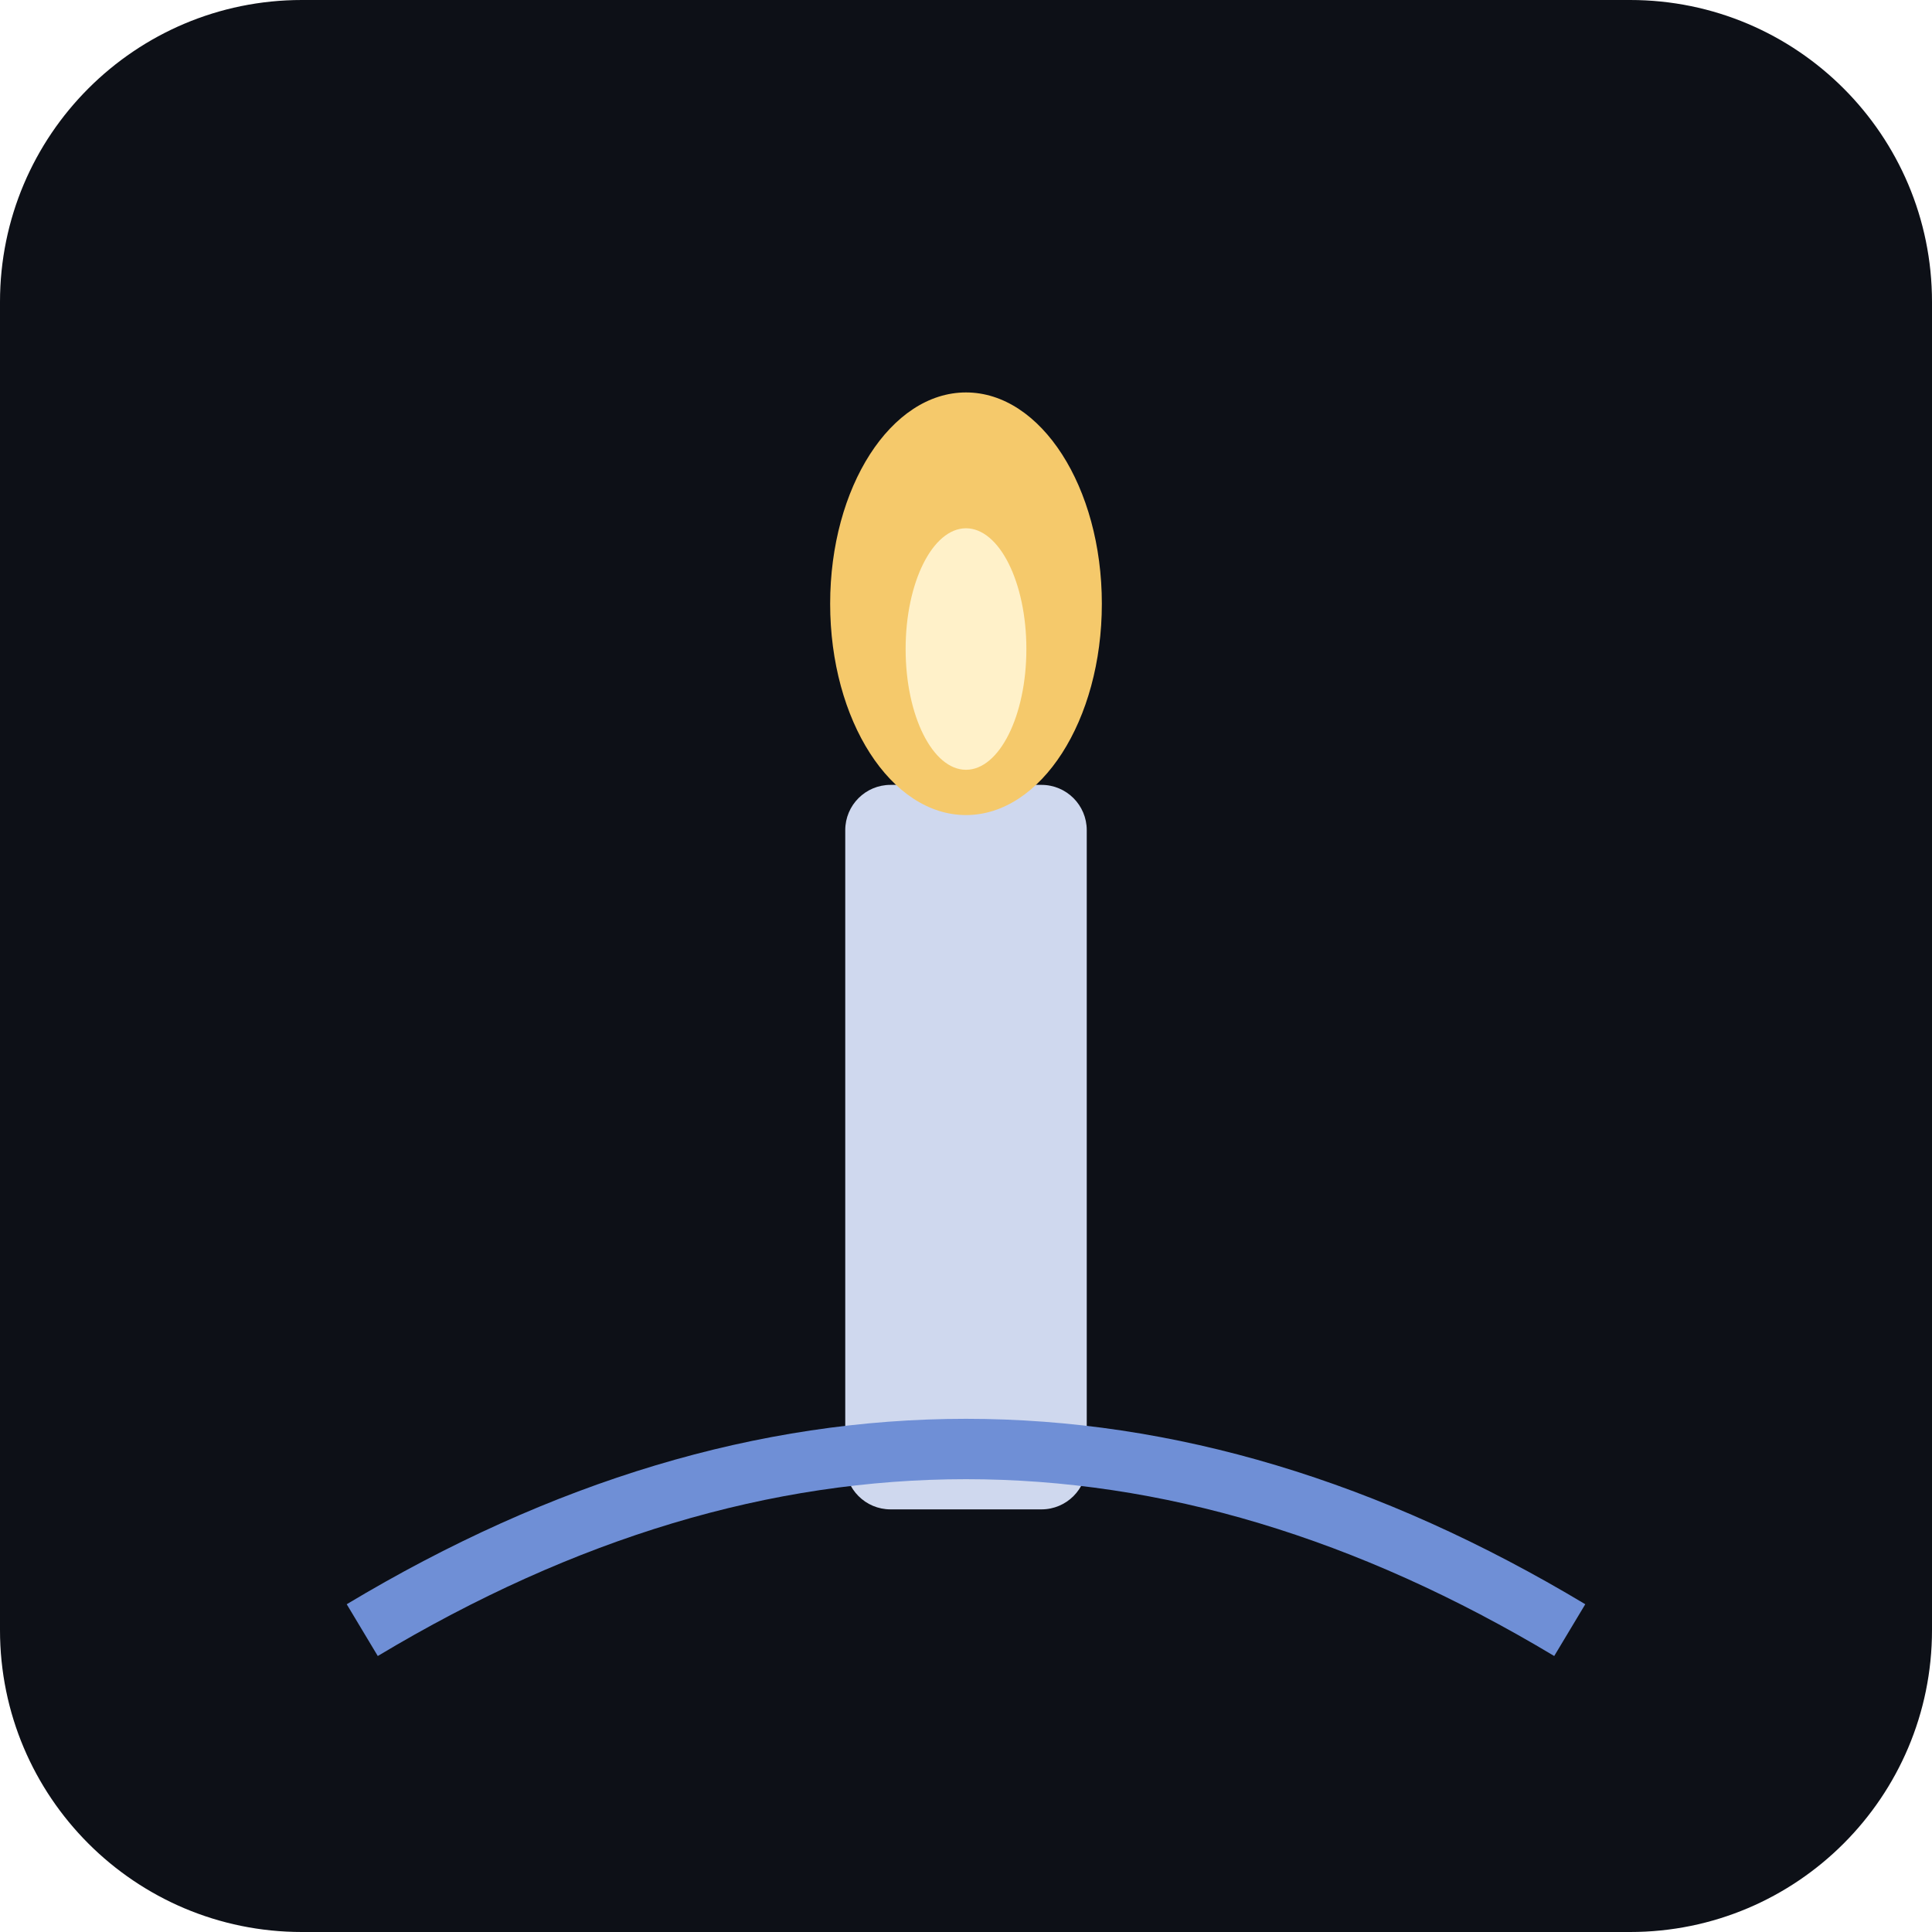
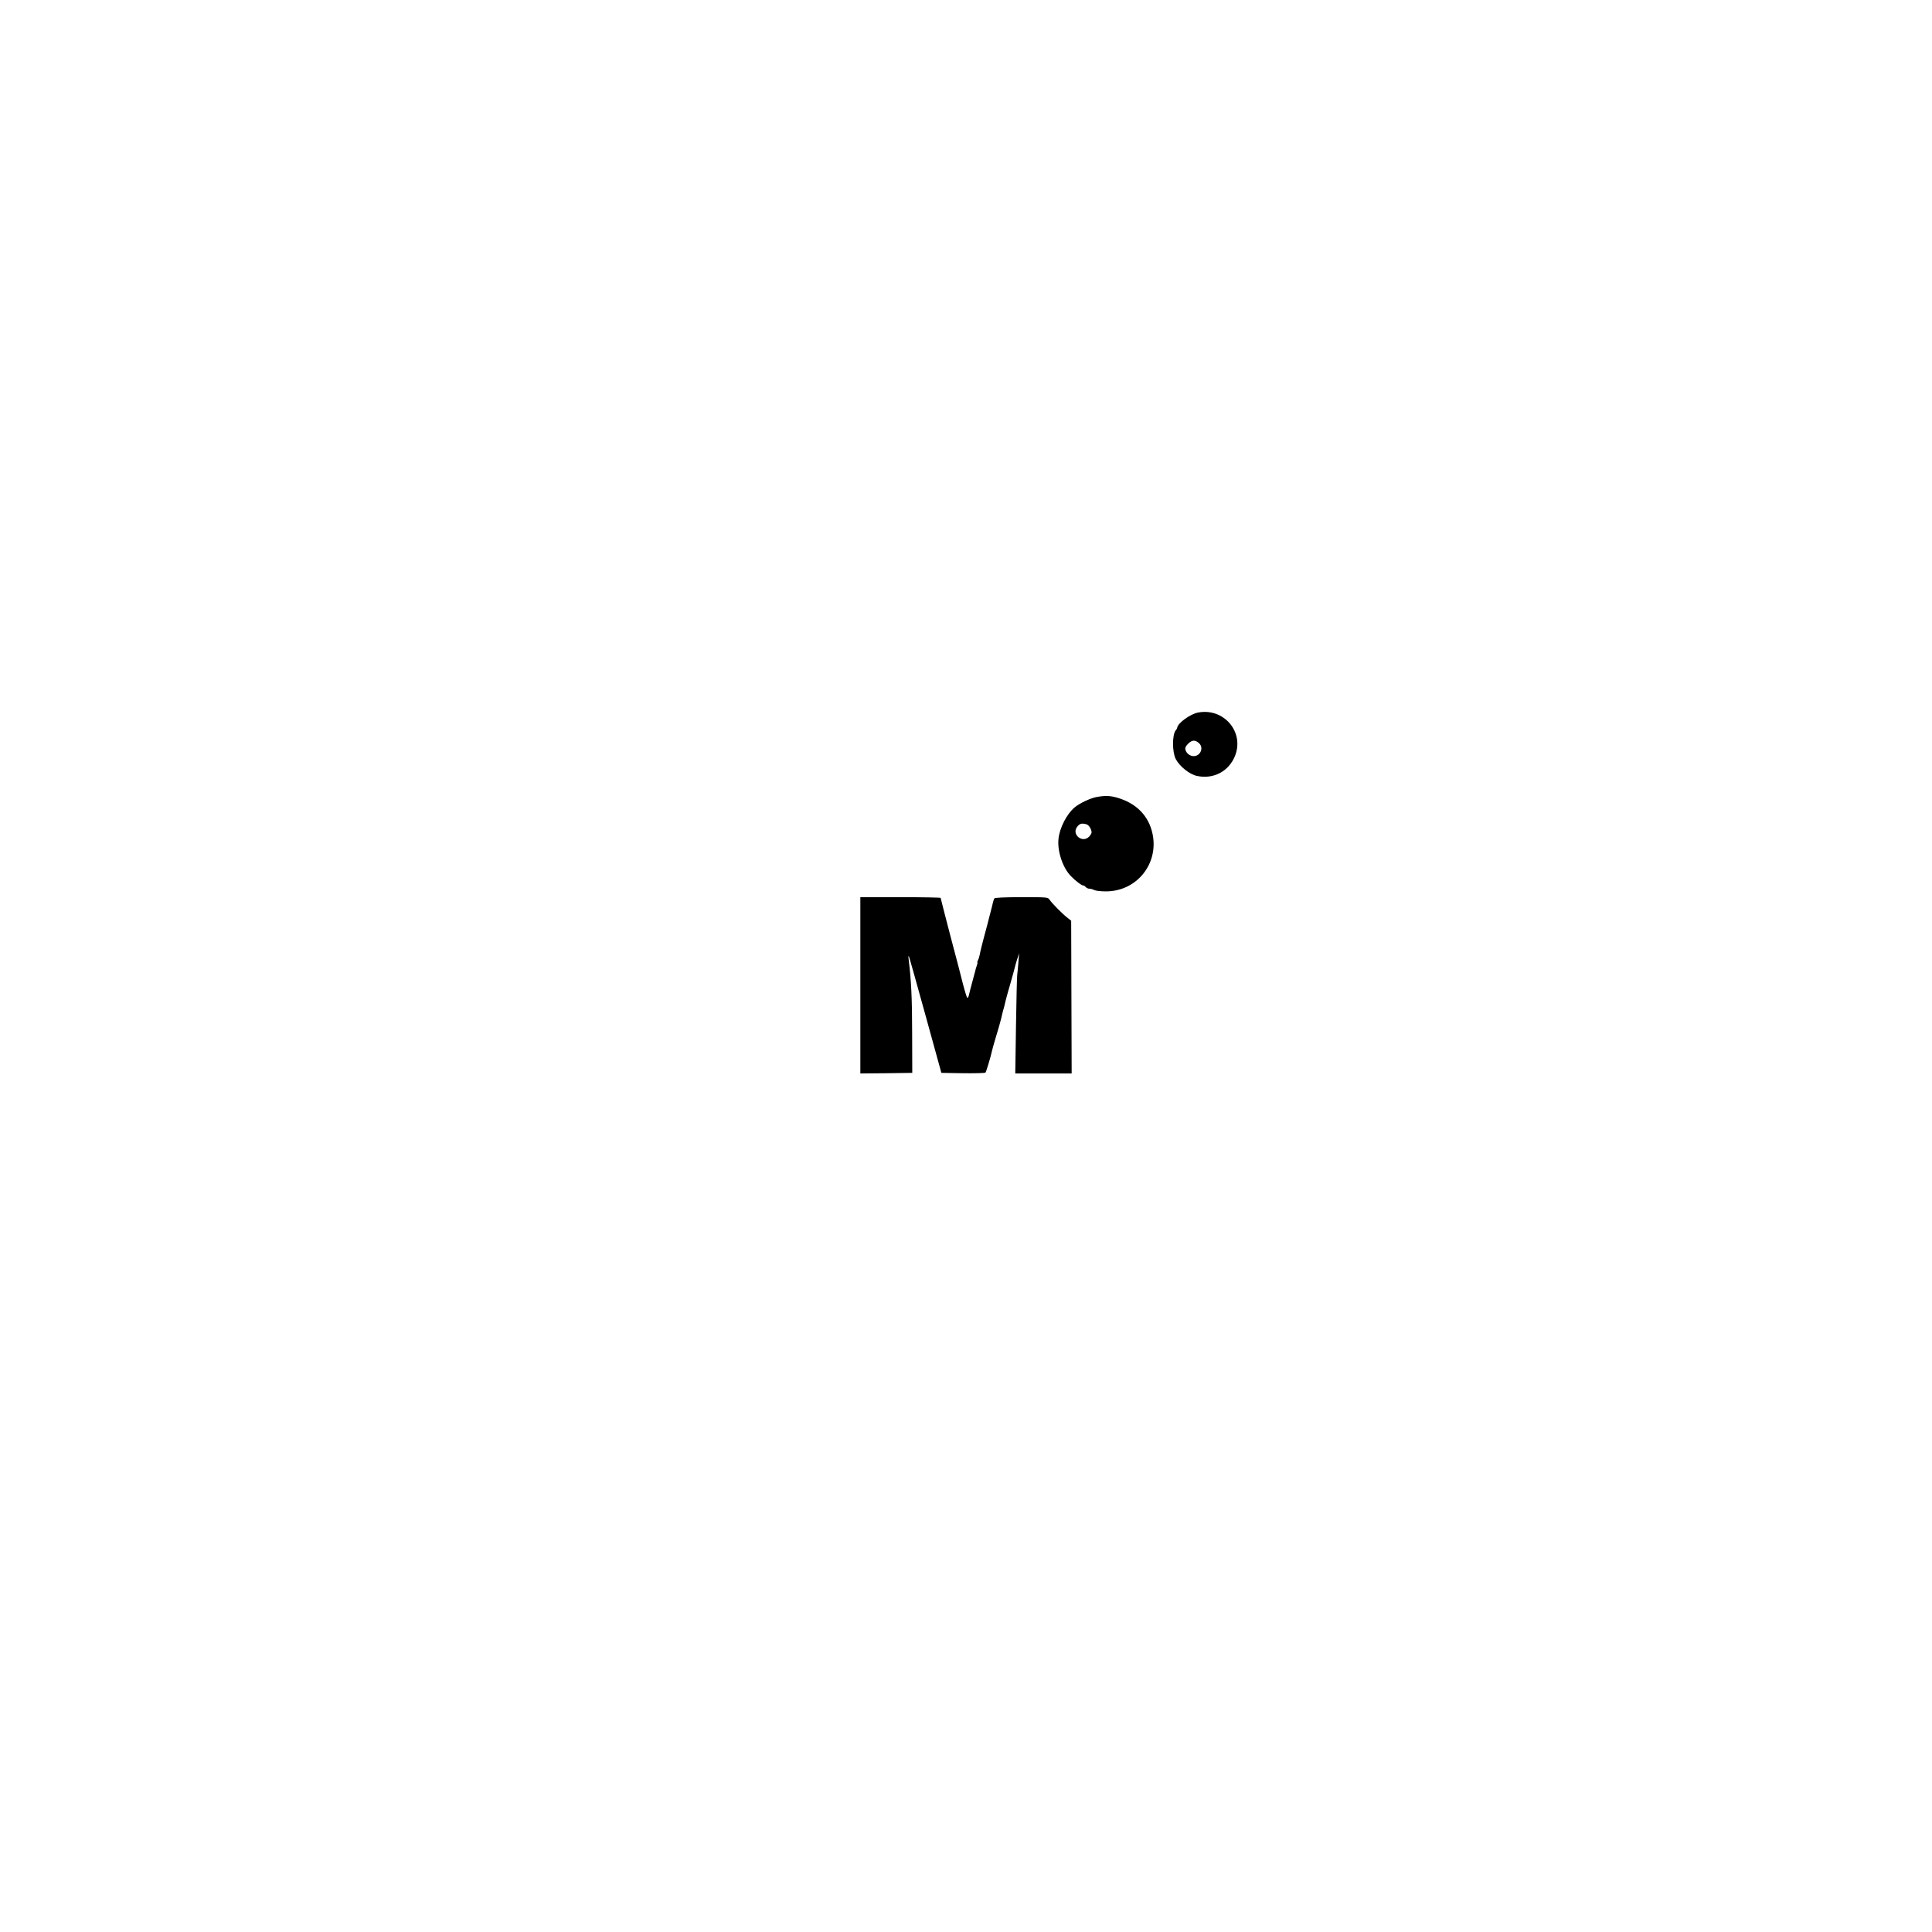
- <svg xmlns="http://www.w3.org/2000/svg" width="128" height="128" viewBox="0 0 128 128">
-   <rect width="128" height="128" rx="20" fill="#0d1017" />
-   <rect x="56" y="52" width="16" height="48" rx="3" fill="#cfd8ee" />
-   <ellipse cx="64" cy="40" rx="9" ry="14" fill="#f5c96b" />
-   <ellipse cx="64" cy="43" rx="4" ry="8" fill="#fff1c9" />
-   <path d="M24 108 Q64 84 104 108" stroke="#6f8fd6" stroke-width="4" fill="none" />
+ <svg xmlns="http://www.w3.org/2000/svg" version="1.0" width="1600pt" height="1600pt" viewBox="0 0 1600 1600" preserveAspectRatio="xMidYMid meet">
+   <g transform="translate(0,1600) scale(0.1,-0.1)" fill="#000000" stroke="none">
+     <path d="M9922 10099 c-65 -12 -169 -88 -173 -126 0 -5 -6 -14 -12 -21 -30 -37 -30 -179 0 -238 33 -62 114 -127 176 -140 136 -29 262 37 314 164 81 198 -91 402 -305 361z m8 -254 c41 -37 12 -107 -45 -107 -30 0 -61 24 -68 54 -4 14 3 30 23 49 32 32 58 33 90 4z" />
+     <path d="M9080 9399 c-53 -10 -139 -51 -181 -86 -65 -55 -124 -170 -133 -260 -11 -103 36 -242 104 -310 39 -40 90 -78 100 -76 4 1 14 -4 20 -12 7 -8 21 -15 32 -15 11 0 29 -5 40 -11 11 -6 55 -11 97 -11 254 0 438 227 386 476 -32 152 -137 257 -300 302 -56 15 -98 16 -165 3z m-84 -225 c21 -5 44 -41 44 -68 0 -7 -9 -22 -20 -34 -55 -59 -149 18 -99 81 21 27 36 31 75 21z" />
+     <path d="M7125 7840 l0 -730 215 2 215 3 -1 330 c0 286 -8 442 -29 610 -3 22 -2 33 2 25 4 -8 66 -229 138 -490 l131 -475 179 -3 c98 -1 182 1 186 5 7 8 43 128 55 183 3 14 18 68 34 120 16 52 34 115 40 140 6 25 13 53 15 63 3 9 7 25 10 35 2 9 9 37 15 62 6 25 25 92 42 150 16 58 32 114 34 125 2 11 11 40 19 65 l15 45 -6 -75 c-3 -41 -8 -88 -10 -105 -2 -16 -7 -207 -10 -422 l-6 -393 233 0 234 0 -2 632 -2 633 -32 25 c-43 34 -128 120 -146 148 -15 22 -18 22 -234 22 -134 0 -220 -4 -224 -10 -3 -5 -8 -19 -11 -30 -5 -23 -12 -52 -19 -77 -10 -39 -26 -99 -29 -113 -2 -8 -9 -35 -16 -60 -7 -25 -14 -52 -16 -60 -2 -8 -8 -33 -14 -55 -6 -22 -13 -53 -16 -70 -3 -16 -10 -38 -15 -47 -5 -10 -7 -18 -5 -18 3 0 1 -11 -4 -25 -5 -14 -12 -36 -14 -48 -3 -12 -13 -49 -22 -82 -20 -75 -20 -73 -29 -113 -4 -18 -11 -30 -15 -25 -4 4 -20 55 -35 113 -14 58 -62 241 -106 406 -43 166 -79 304 -79 308 0 3 -150 6 -332 6 l-333 0 0 -730z" />
+   </g>
</svg>
